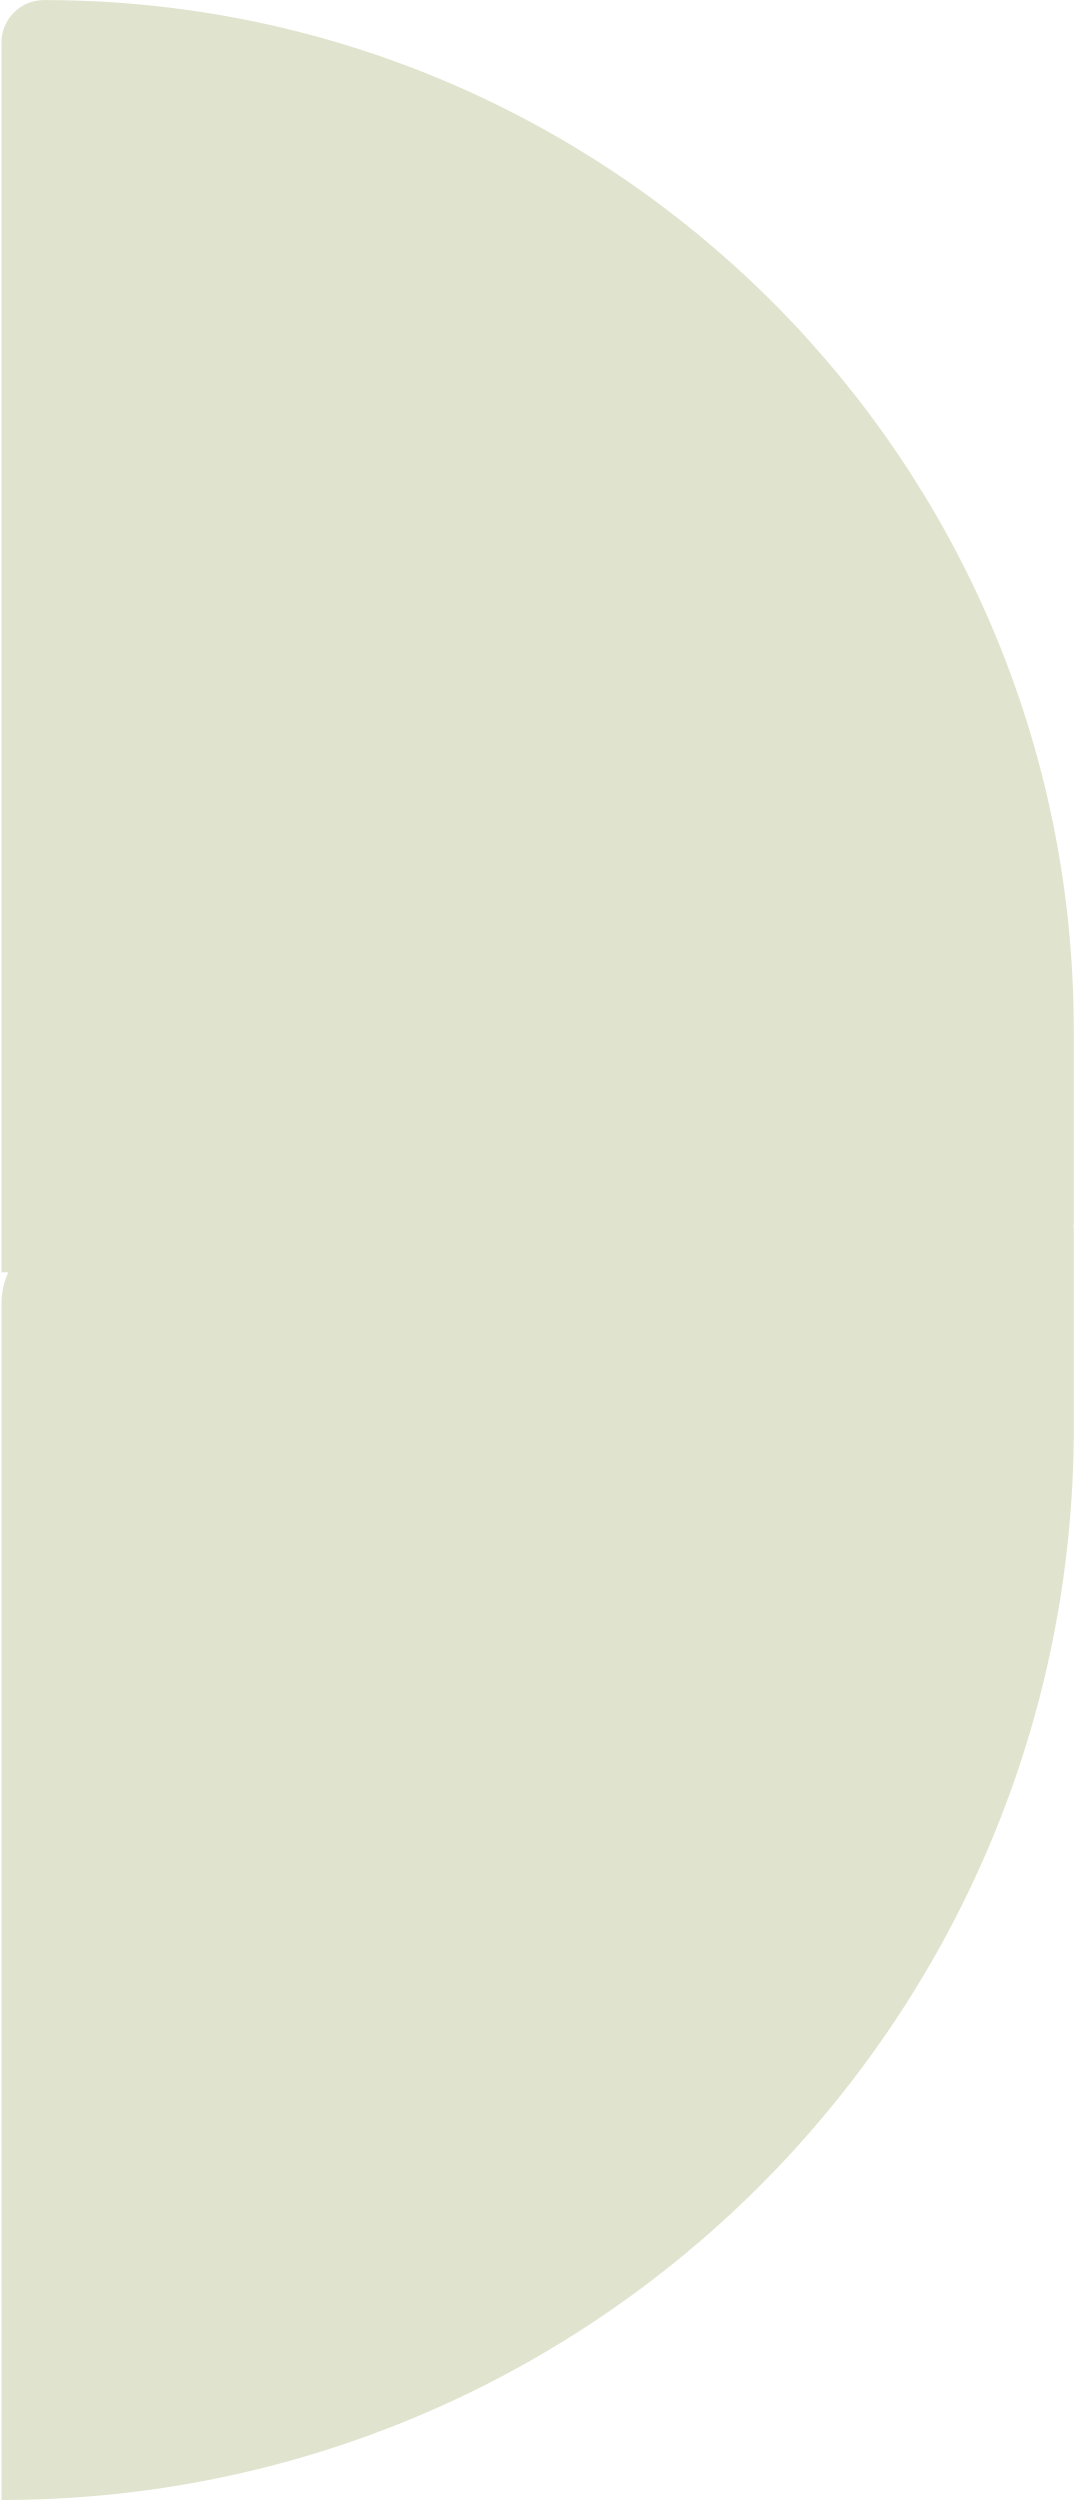
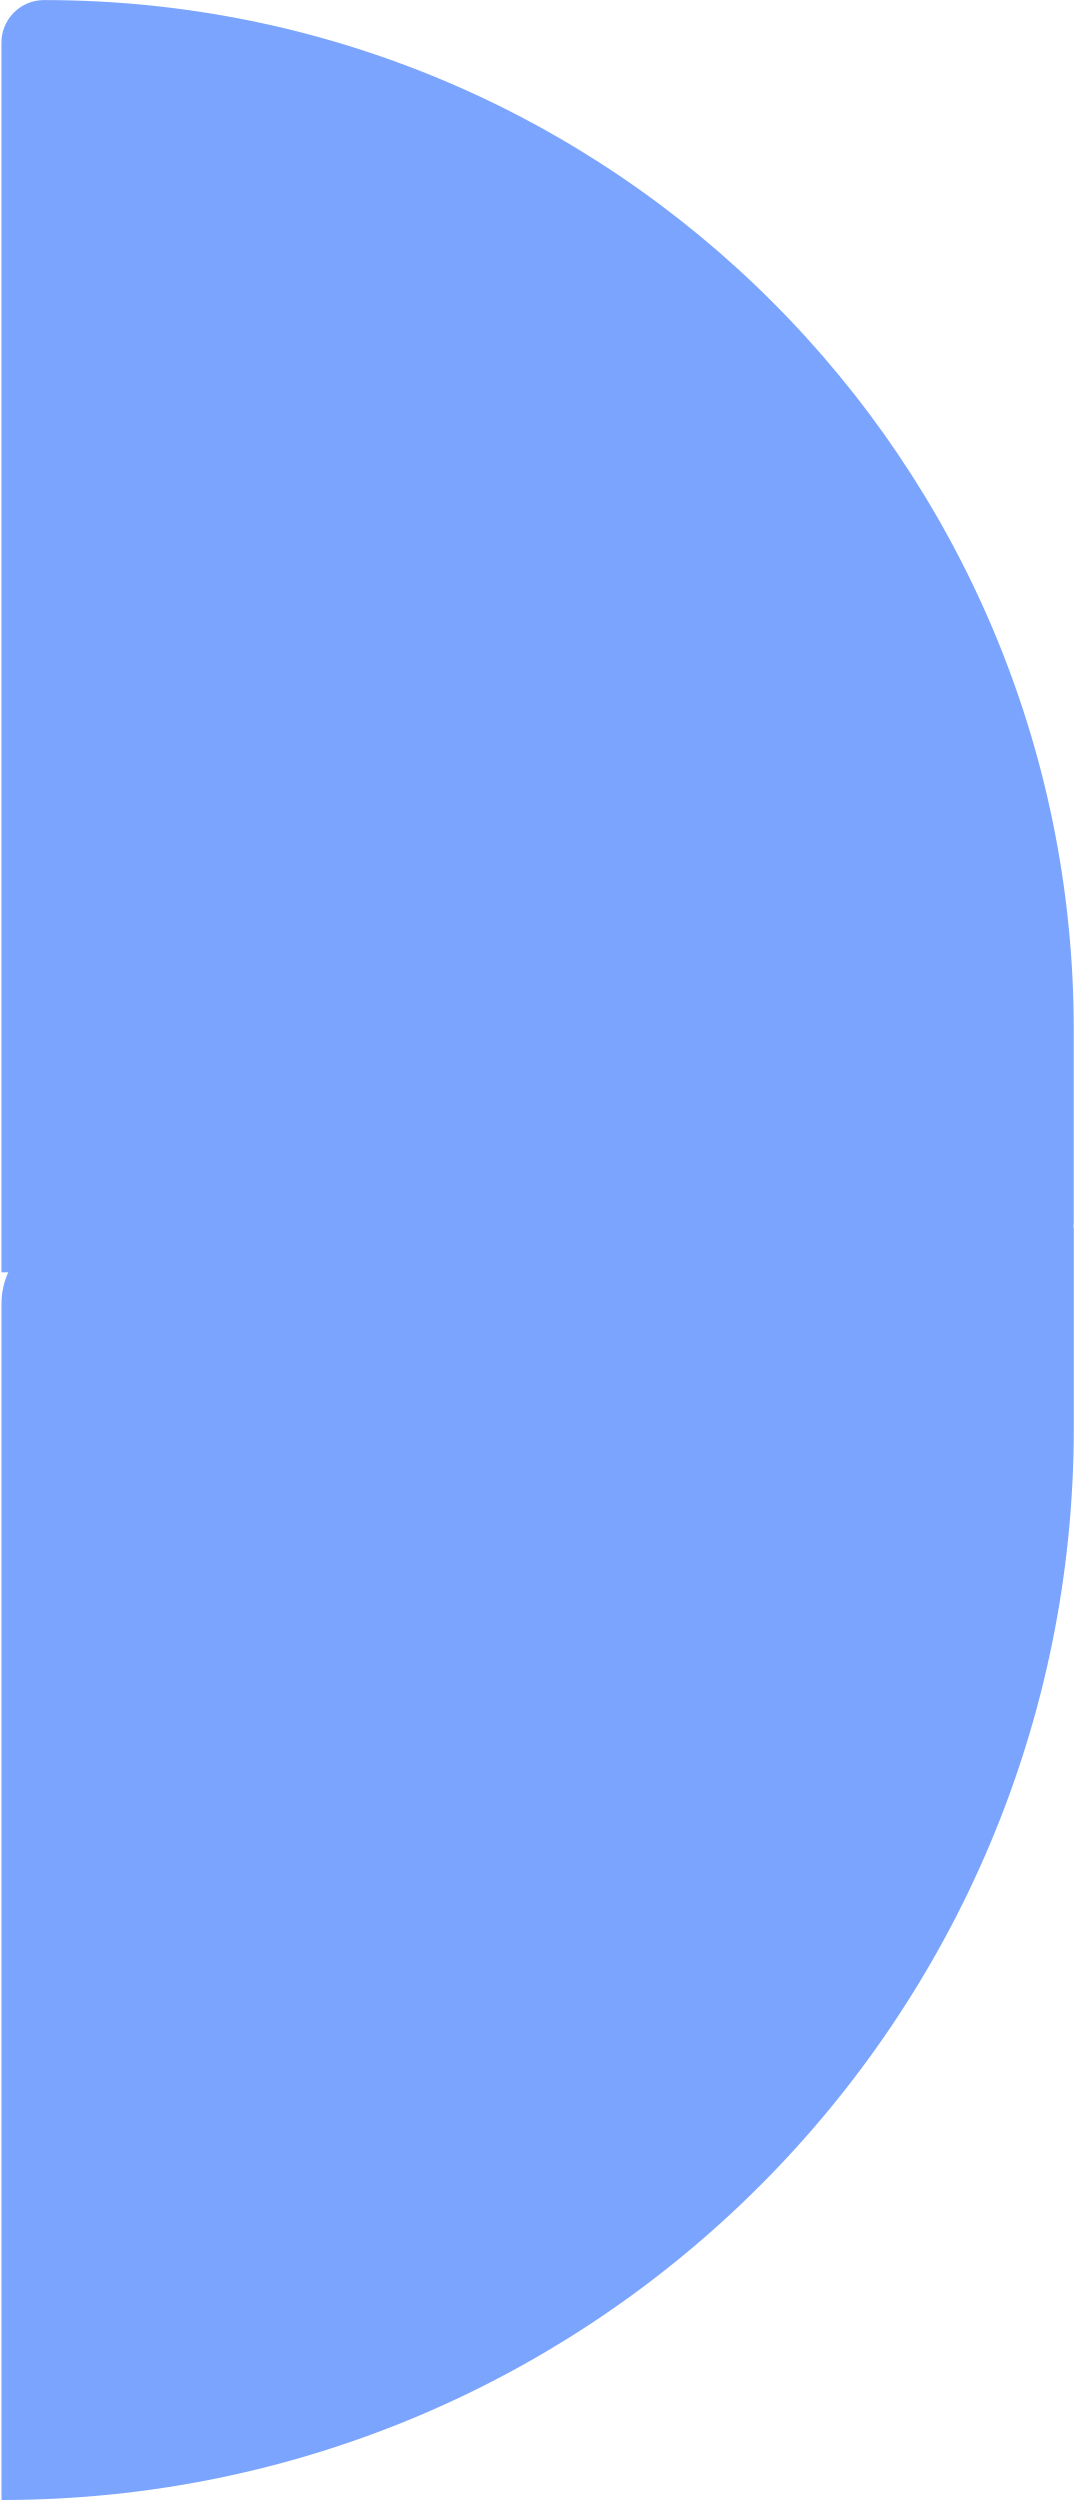
<svg xmlns="http://www.w3.org/2000/svg" width="707" height="1646" viewBox="0 0 707 1646" fill="none">
-   <path d="M706.965 804.455C706.965 822.813 692.083 837.695 673.725 837.695L0.951 837.695L0.951 28.061C0.951 12.588 13.494 0.044 28.967 0.044V0.044C403.415 0.044 706.965 303.594 706.965 678.042V804.455Z" fill="#e0e4ce" />
-   <path d="M707 939.986C707 1329.91 390.907 1646 0.986 1646V1646L0.986 858.349C0.986 830.735 23.372 808.349 50.986 808.349L707 808.349L707 939.986Z" fill="#e0e4ce" />
+   <path d="M706.965 804.455C706.965 822.813 692.083 837.695 673.725 837.695L0.951 837.695L0.951 28.061C0.951 12.588 13.494 0.044 28.967 0.044V0.044C403.415 0.044 706.965 303.594 706.965 678.042V804.455Z" fill="#7aa4fd" />
+   <path d="M707 939.986C707 1329.91 390.907 1646 0.986 1646V1646L0.986 858.349C0.986 830.735 23.372 808.349 50.986 808.349L707 808.349L707 939.986Z" fill="#7aa4fd" />
</svg>
